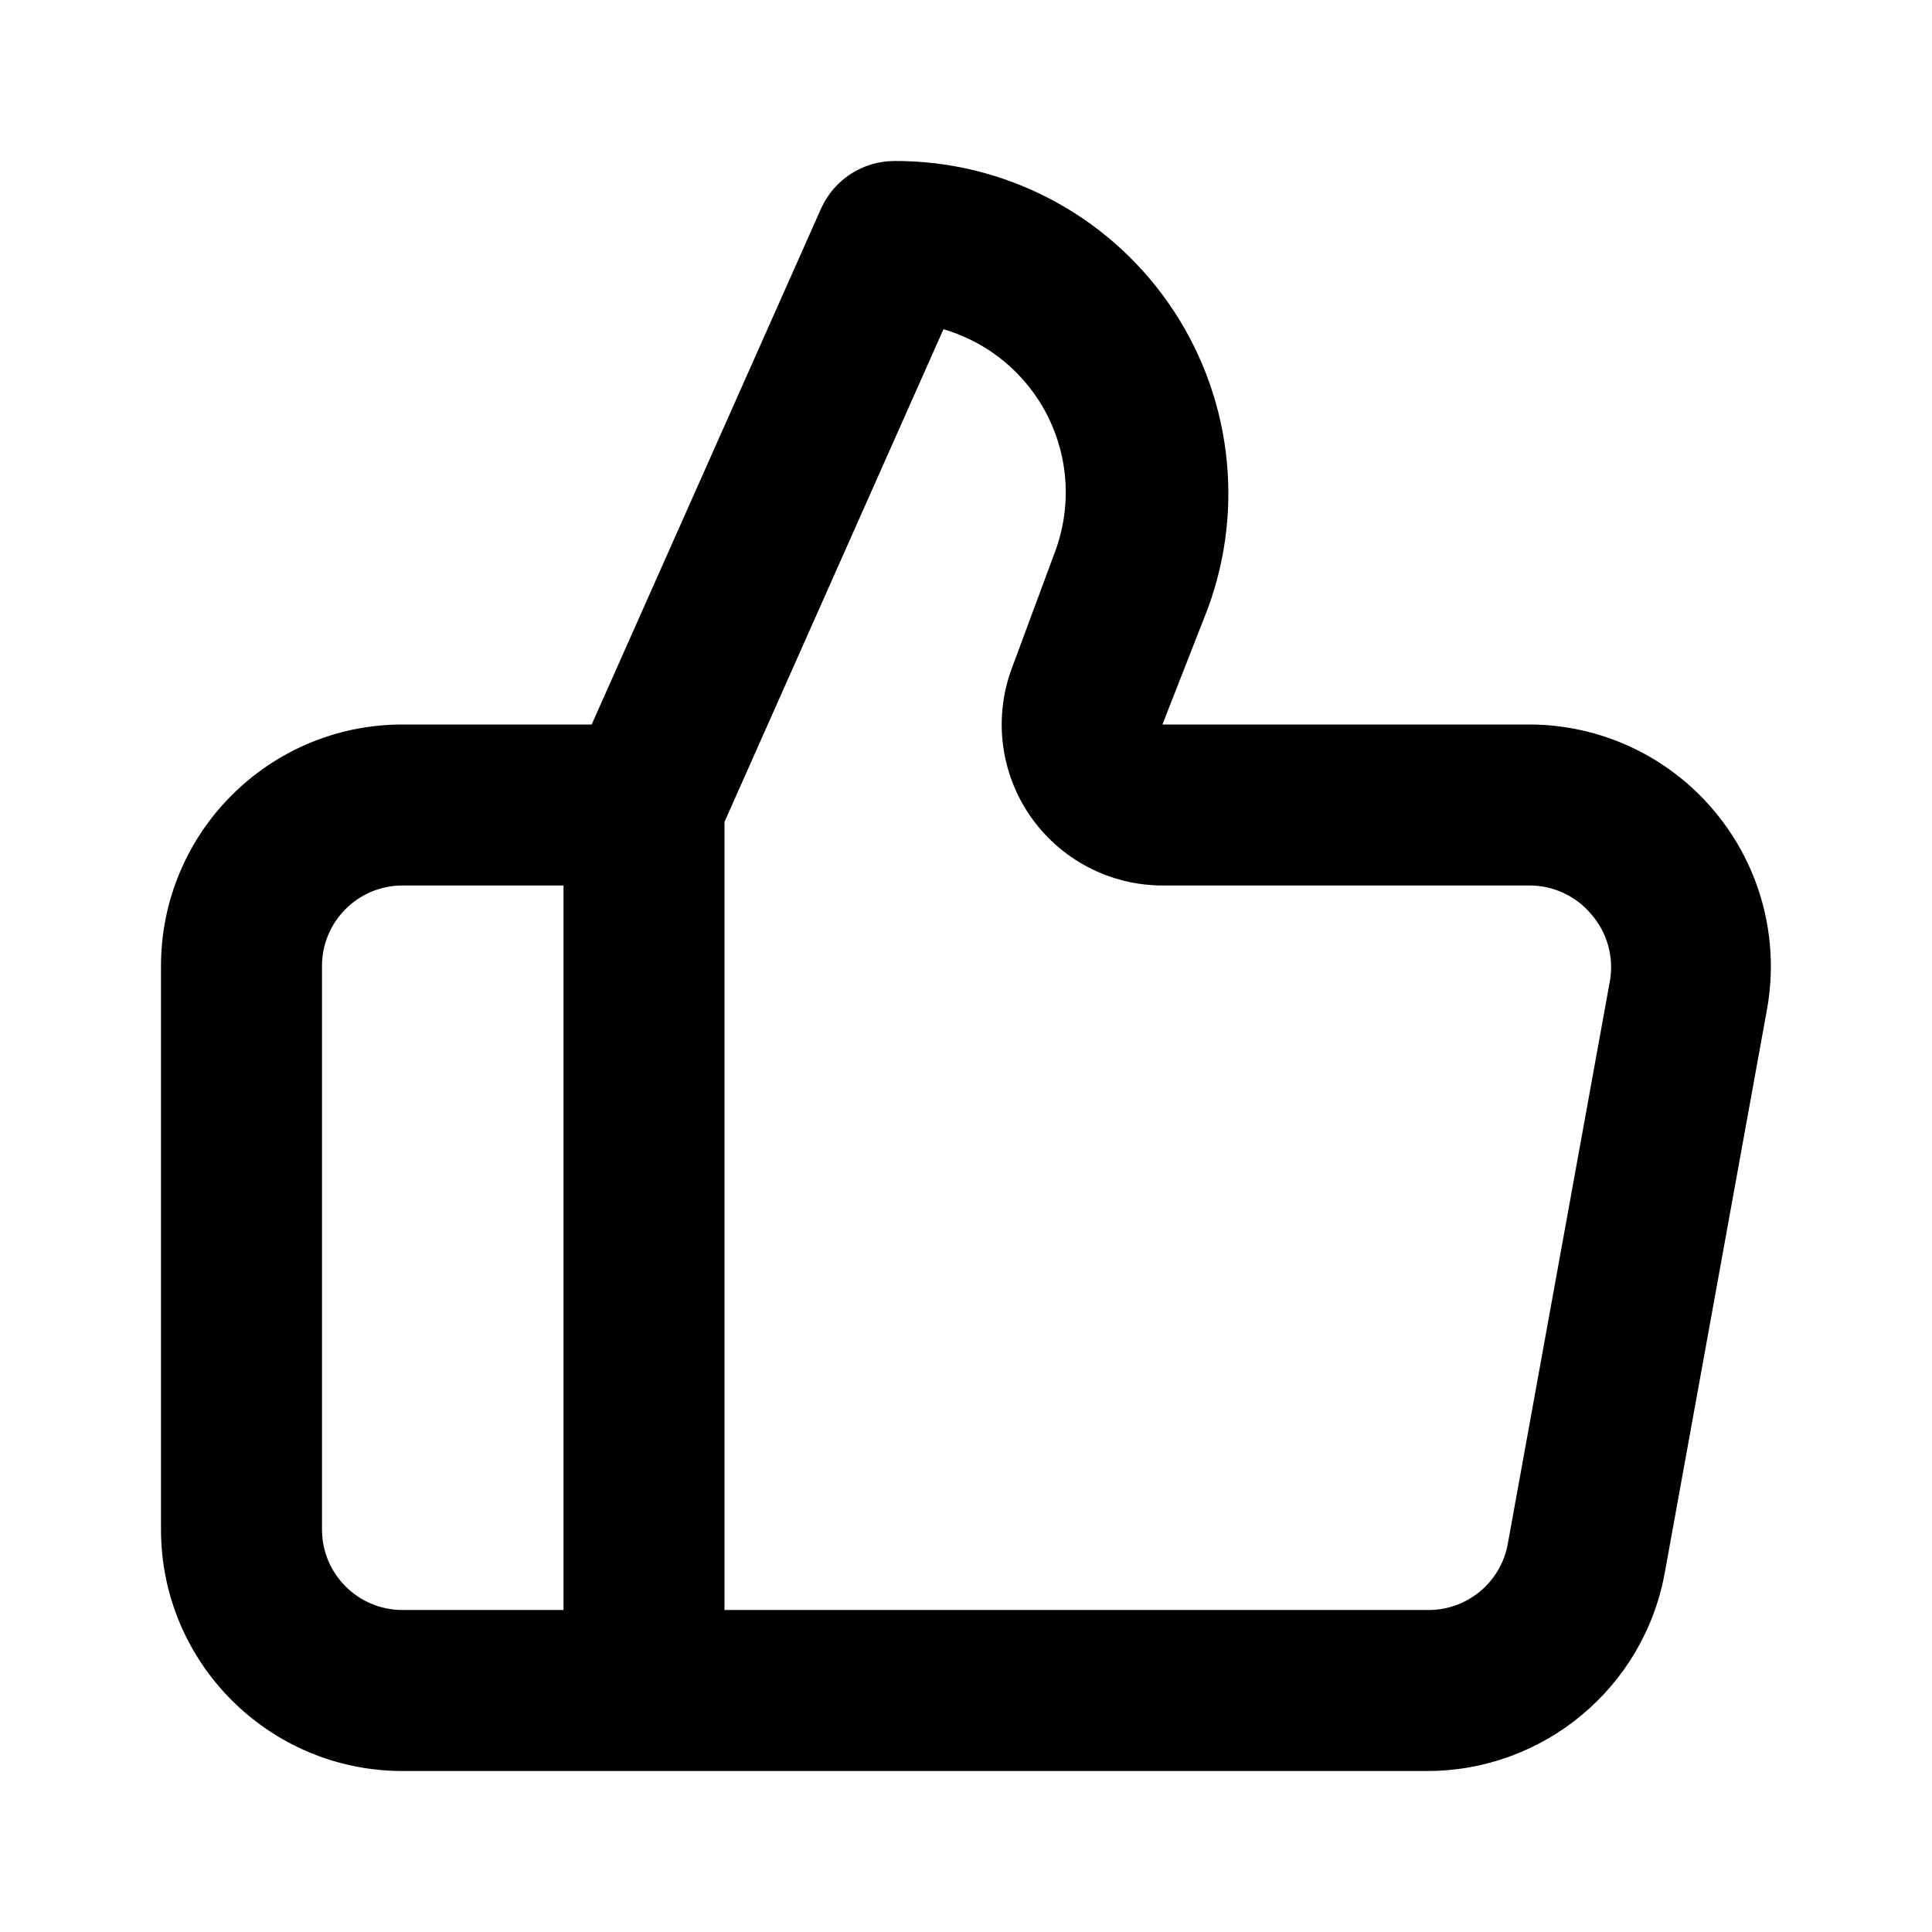
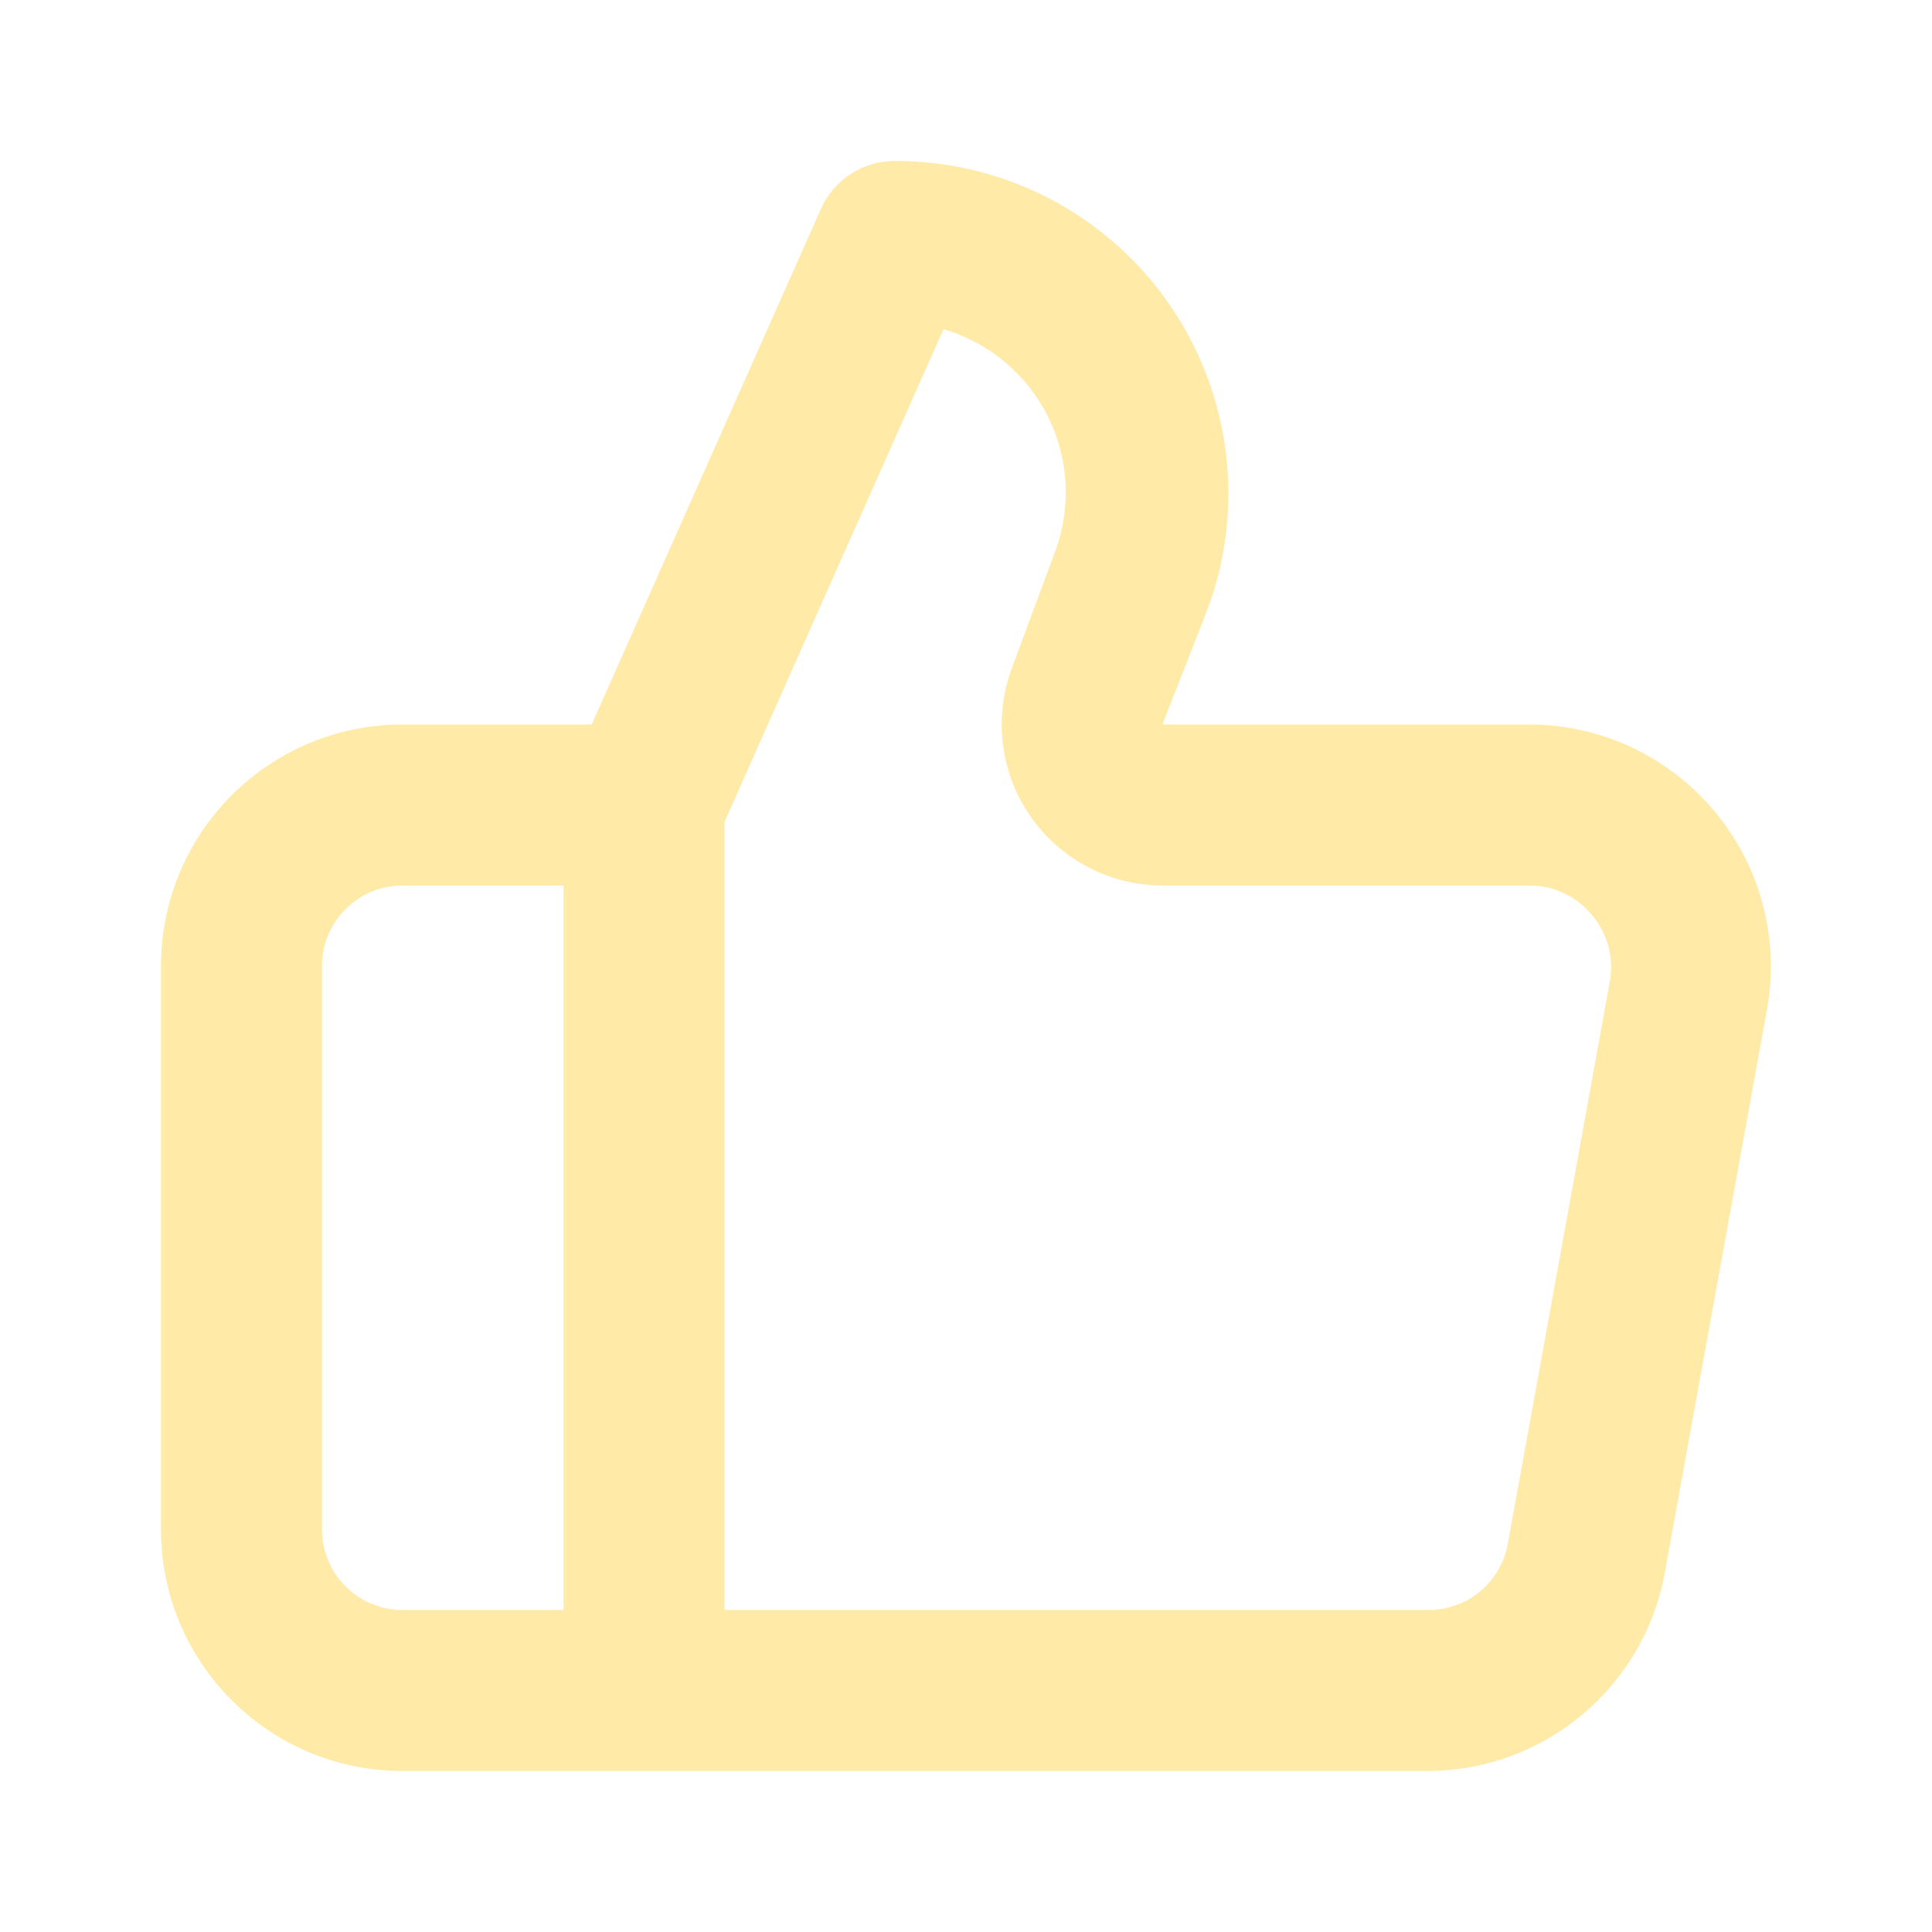
- <svg xmlns="http://www.w3.org/2000/svg" width="24px" height="24px" viewBox="0 0 24 24">
+ <svg xmlns="http://www.w3.org/2000/svg" width="24px" height="24px" fill="#ffeaa7" viewBox="0 0 24 24">
  <path d="M21.3,10.08A3,3,0,0,0,19,9H14.44L15,7.57A4.13,4.13,0,0,0,11.11,2a1,1,0,0,0-.91.59L7.35,9H5a3,3,0,0,0-3,3v7a3,3,0,0,0,3,3H17.73a3,3,0,0,0,2.95-2.46l1.27-7A3,3,0,0,0,21.3,10.08ZM7,20H5a1,1,0,0,1-1-1V12a1,1,0,0,1,1-1H7Zm13-7.82-1.27,7a1,1,0,0,1-1,.82H9V10.21l2.72-6.12A2.11,2.11,0,0,1,13.1,6.87L12.57,8.3A2,2,0,0,0,14.44,11H19a1,1,0,0,1,.77.36A1,1,0,0,1,20,12.18Z" />
</svg>
